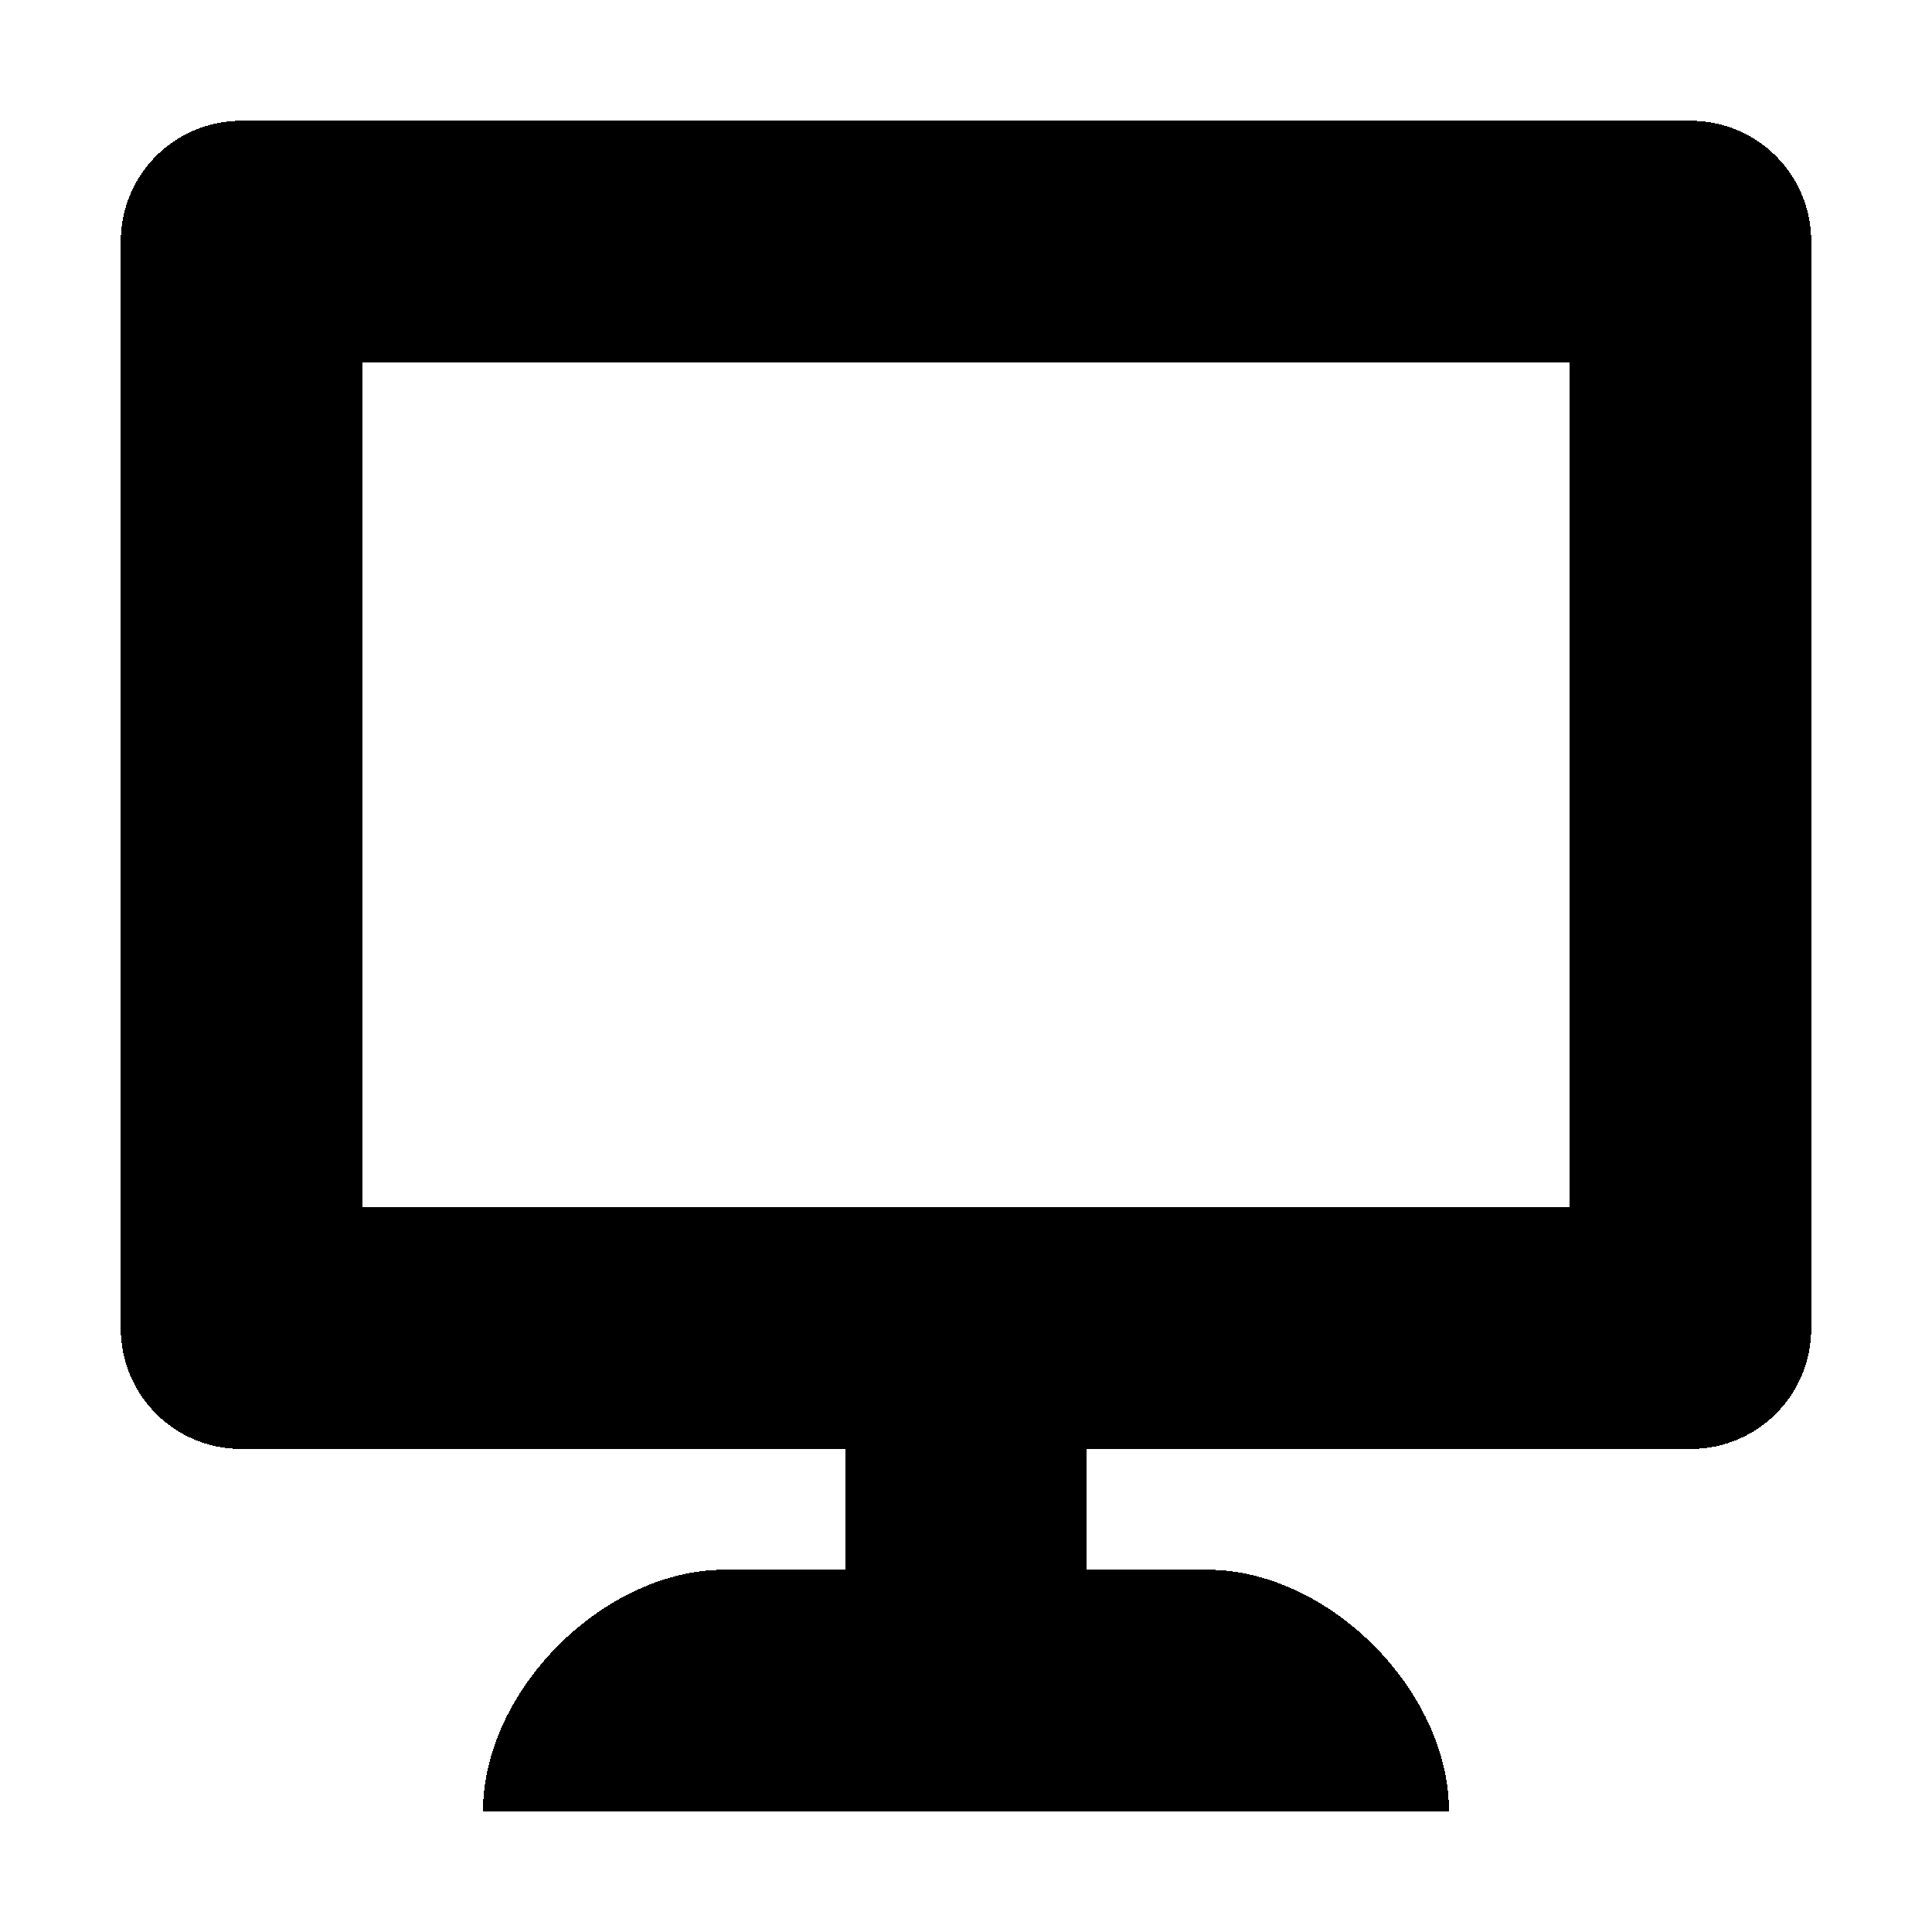
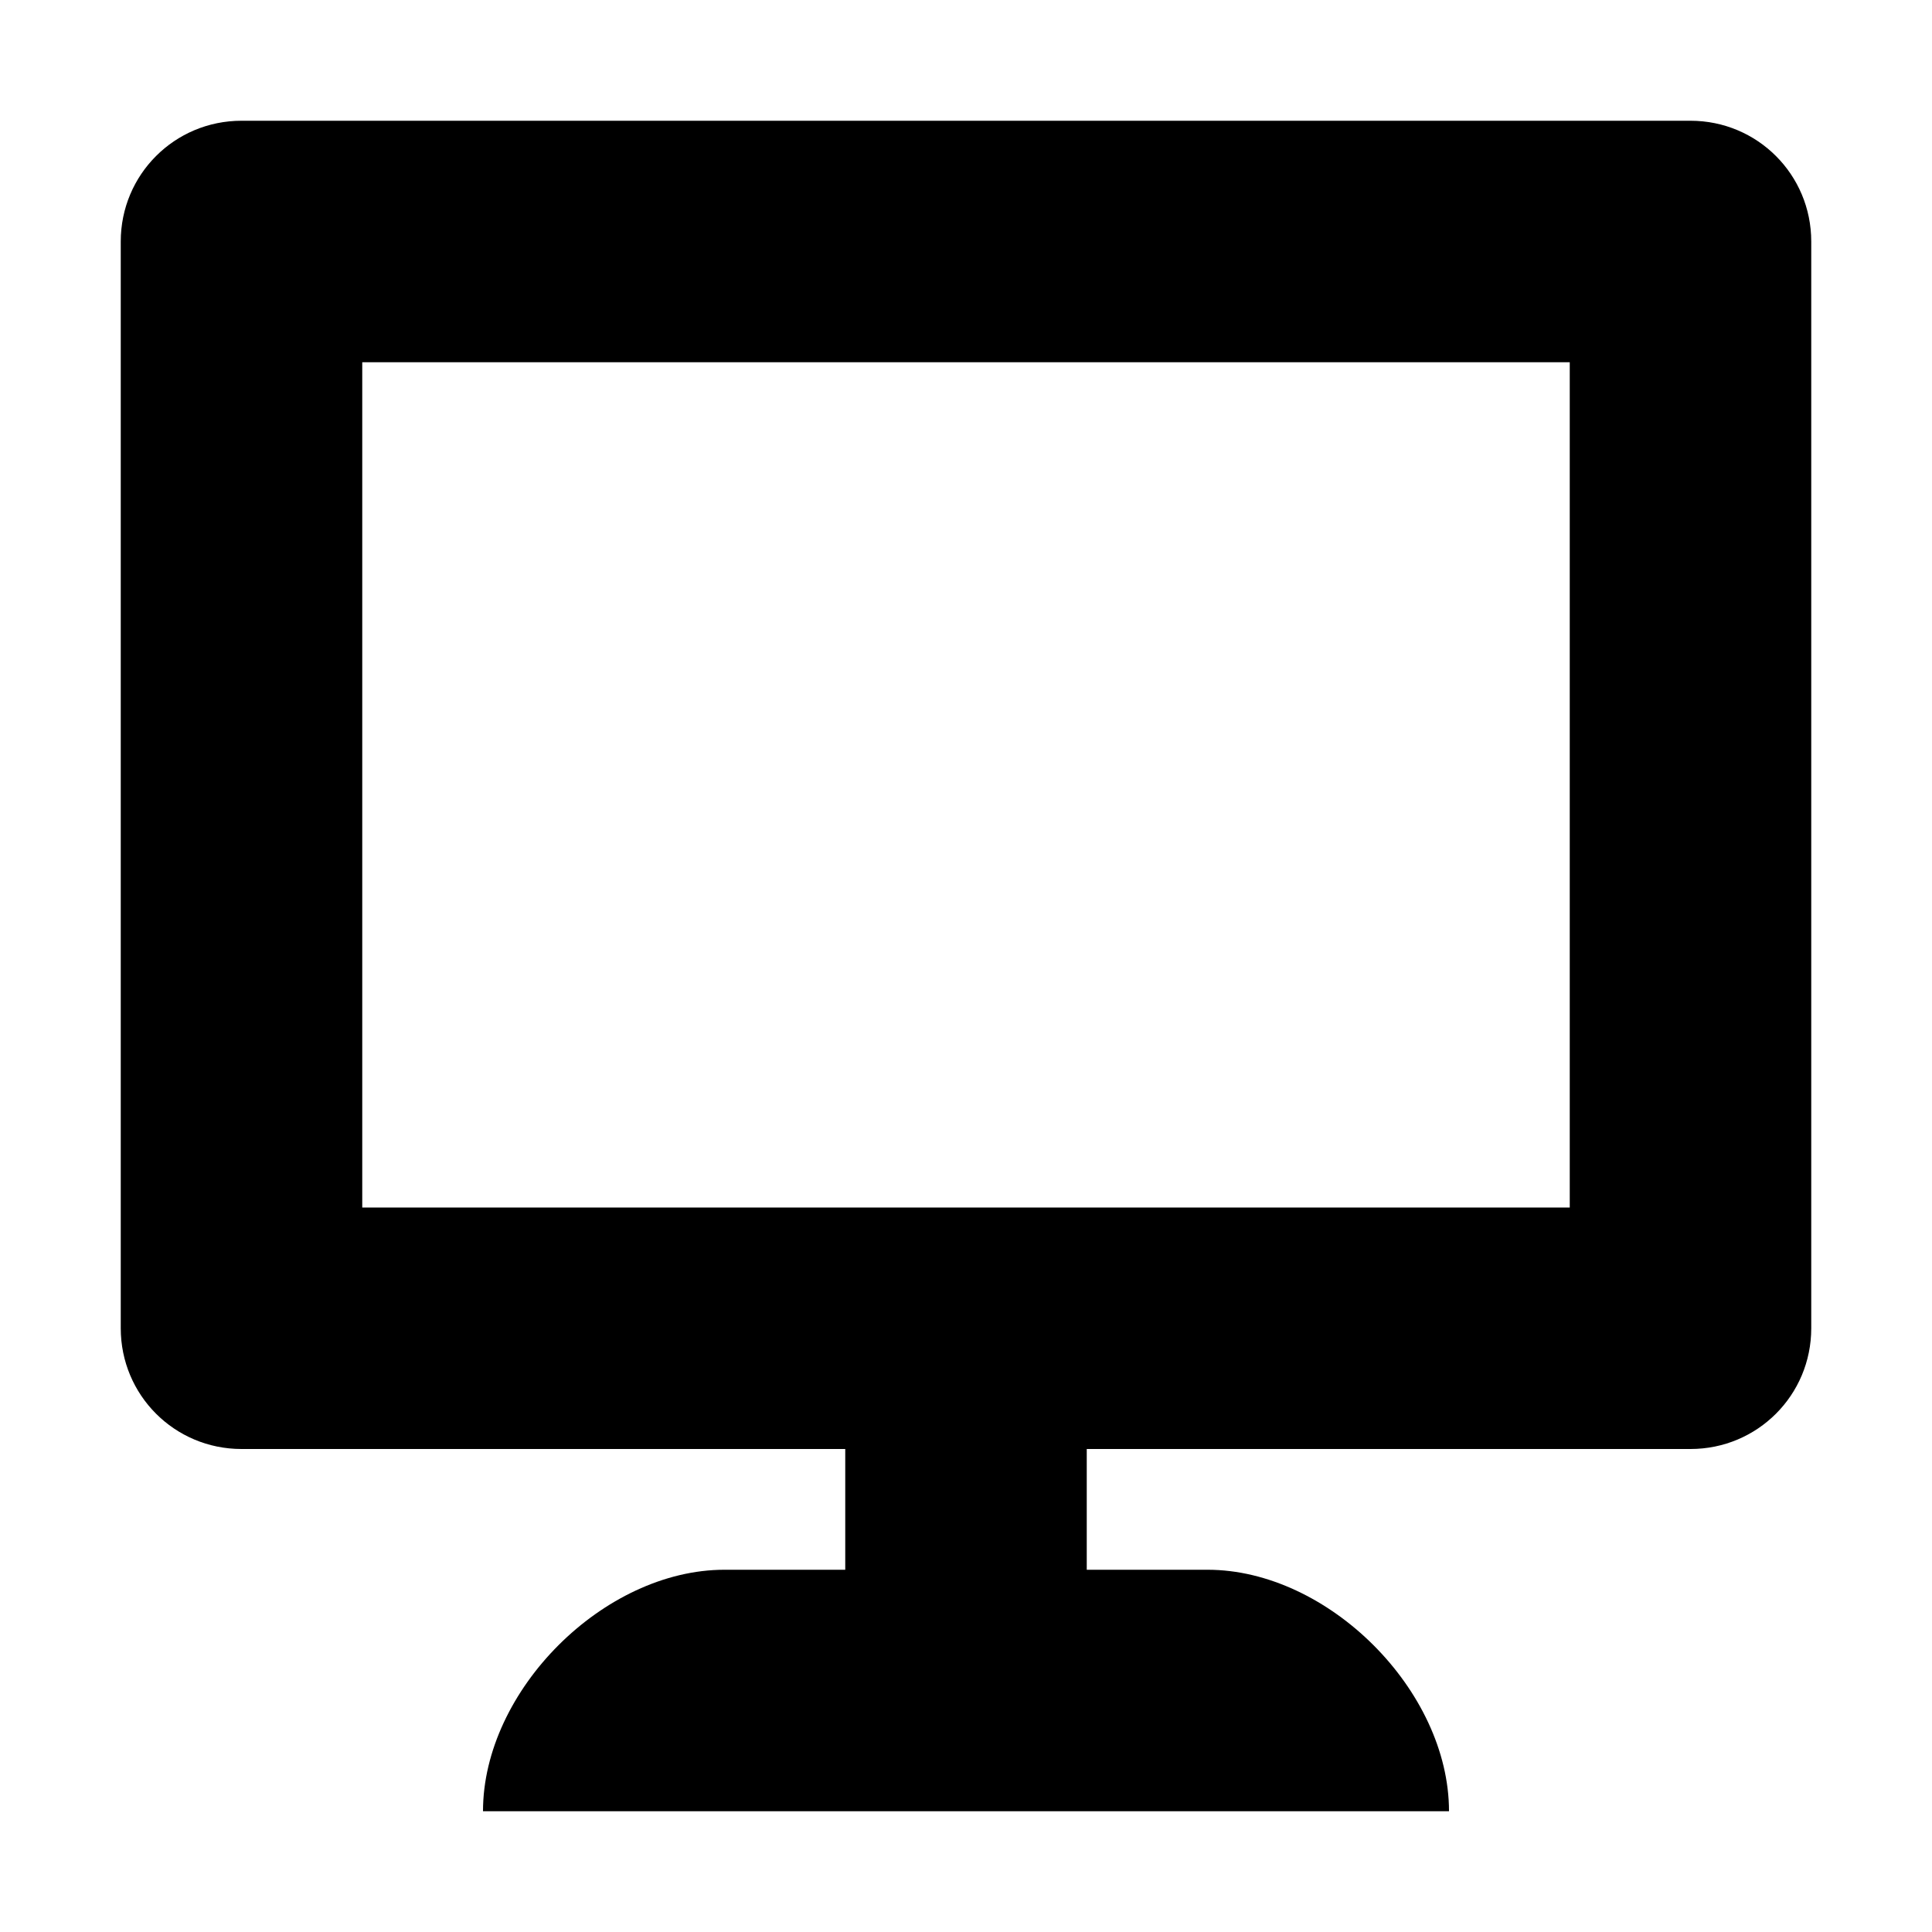
- <svg xmlns="http://www.w3.org/2000/svg" xmlns:xlink="http://www.w3.org/1999/xlink" width="16" height="16" id="svg2" version="1.1" shape-rendering="crispEdges">
+ <svg xmlns="http://www.w3.org/2000/svg" xmlns:xlink="http://www.w3.org/1999/xlink" width="16" height="16" id="svg2" version="1.1">
  <defs id="defs4">
    <linearGradient id="linearGradient5306">
      <stop style="stop-color:#ffffff;stop-opacity:0.099;" offset="0" id="stop5308" />
      <stop style="stop-color:#ffffff;stop-opacity:0;" offset="1" id="stop5310" />
    </linearGradient>
    <linearGradient id="linearGradient5290">
      <stop style="stop-color:#00ffff;stop-opacity:0.098;" offset="0" id="stop5292" />
      <stop id="stop6740" offset="0.5" style="stop-color:#00ff7f;stop-opacity:0.047;" />
      <stop style="stop-color:#00ff00;stop-opacity:0;" offset="1" id="stop5294" />
    </linearGradient>
    <linearGradient id="linearGradient5188">
      <stop style="stop-color:#64b5f6;stop-opacity:0.247;" offset="0" id="stop5198" />
      <stop style="stop-color:#64b5f6;stop-opacity:0;" offset="1" id="stop5192" />
    </linearGradient>
    <linearGradient id="linearGradient3975">
      <stop style="stop-color:#ff5555;stop-opacity:1;" offset="0" id="stop3977" />
    </linearGradient>
    <linearGradient id="linearGradient3969">
      <stop style="stop-color:#87cdde;stop-opacity:1;" offset="0" id="stop3971" />
    </linearGradient>
    <filter id="filter3945" x="0" y="6" width="1.2" style="color-interpolation-filters:sRGB">
      <feDiffuseLighting id="feDiffuseLighting3947" lighting-color="#fdfdfd" surfaceScale="121.495" diffuseConstant="28.448" />
    </filter>
    <filter id="filter3979" style="color-interpolation-filters:sRGB">
      <feFlood flood-opacity="0.2" flood-color="rgb(0,0,0)" result="flood" id="feFlood3981" />
      <feComposite in="flood" in2="SourceGraphic" operator="in" result="composite1" id="feComposite3983" />
      <feGaussianBlur stdDeviation="6" result="blur" id="feGaussianBlur3985" />
      <feOffset dx="0" dy="6" result="offset" id="feOffset3987" />
      <feComposite in="SourceGraphic" in2="offset" operator="over" result="fbSourceGraphic" id="feComposite3989" />
      <feColorMatrix result="fbSourceGraphicAlpha" in="fbSourceGraphic" values="0 0 0 -1 0 0 0 0 -1 0 0 0 0 -1 0 0 0 0 1 0" id="feColorMatrix3991" />
      <feFlood id="feFlood3993" flood-opacity="0.2" flood-color="rgb(0,0,0)" result="flood" in="fbSourceGraphic" />
      <feComposite id="feComposite3995" in2="fbSourceGraphic" in="flood" operator="in" result="composite1" />
      <feGaussianBlur id="feGaussianBlur3997" stdDeviation="6" result="blur" />
      <feOffset id="feOffset3999" dx="0" dy="6" result="offset" />
      <feComposite id="feComposite4001" in2="offset" in="fbSourceGraphic" operator="over" result="composite2" />
    </filter>
    <filter style="color-interpolation-filters:sRGB" id="filter3876">
      <feFlood flood-opacity="0.2" flood-color="rgb(0,0,0)" result="flood" id="feFlood3878" />
      <feComposite in="flood" in2="SourceGraphic" operator="in" result="composite1" id="feComposite3880" />
      <feGaussianBlur stdDeviation="6" result="blur" id="feGaussianBlur3882" />
      <feOffset dx="0" dy="6" result="offset" id="feOffset3884" />
      <feComposite in="SourceGraphic" in2="offset" operator="over" result="fbSourceGraphic" id="feComposite3886" />
      <feColorMatrix result="fbSourceGraphicAlpha" in="fbSourceGraphic" values="0 0 0 -1 0 0 0 0 -1 0 0 0 0 -1 0 0 0 0 1 0" id="feColorMatrix3888" />
      <feFlood id="feFlood3890" flood-opacity="0.397" flood-color="rgb(0,0,0)" result="flood" in="fbSourceGraphic" />
      <feComposite id="feComposite3892" in2="fbSourceGraphic" in="flood" operator="in" result="composite1" />
      <feGaussianBlur id="feGaussianBlur3894" stdDeviation="19.2" result="blur" />
      <feOffset id="feOffset3896" dx="0" dy="6" result="offset" />
      <feComposite id="feComposite3898" in2="offset" in="fbSourceGraphic" operator="over" result="fbSourceGraphic" />
      <feColorMatrix result="fbSourceGraphicAlpha" in="fbSourceGraphic" values="0 0 0 -1 0 0 0 0 -1 0 0 0 0 -1 0 0 0 0 1 0" id="feColorMatrix3900" />
      <feFlood id="feFlood3902" flood-opacity="0.8" flood-color="rgb(0,0,0)" result="flood" in="fbSourceGraphic" />
      <feComposite id="feComposite3904" in2="fbSourceGraphic" in="flood" operator="in" result="composite1" />
      <feGaussianBlur id="feGaussianBlur3906" stdDeviation="19.2" result="blur" />
      <feOffset id="feOffset3908" dx="0" dy="6" result="offset" />
      <feComposite id="feComposite3910" in2="offset" in="fbSourceGraphic" operator="over" result="fbSourceGraphic" />
      <feColorMatrix result="fbSourceGraphicAlpha" in="fbSourceGraphic" values="0 0 0 -1 0 0 0 0 -1 0 0 0 0 -1 0 0 0 0 1 0" id="feColorMatrix3912" />
      <feFlood id="feFlood3914" flood-opacity="0.8" flood-color="rgb(0,0,0)" result="flood" in="fbSourceGraphic" />
      <feComposite id="feComposite3916" in2="fbSourceGraphic" in="flood" operator="in" result="composite1" />
      <feGaussianBlur id="feGaussianBlur3918" stdDeviation="26.1" result="blur" />
      <feOffset id="feOffset3920" dx="0" dy="6" result="offset" />
      <feComposite id="feComposite3922" in2="offset" in="fbSourceGraphic" operator="over" result="fbSourceGraphic" />
      <feColorMatrix result="fbSourceGraphicAlpha" in="fbSourceGraphic" values="0 0 0 -1 0 0 0 0 -1 0 0 0 0 -1 0 0 0 0 1 0" id="feColorMatrix3924" />
      <feFlood id="feFlood3926" flood-opacity="0.8" flood-color="rgb(0,0,0)" result="flood" in="fbSourceGraphic" />
      <feComposite id="feComposite3928" in2="fbSourceGraphic" in="flood" operator="in" result="composite1" />
      <feGaussianBlur id="feGaussianBlur3930" stdDeviation="35.7" result="blur" />
      <feOffset id="feOffset3932" dx="0" dy="6" result="offset" />
      <feComposite id="feComposite3934" in2="offset" in="fbSourceGraphic" operator="over" result="fbSourceGraphic" />
      <feColorMatrix result="fbSourceGraphicAlpha" in="fbSourceGraphic" values="0 0 0 -1 0 0 0 0 -1 0 0 0 0 -1 0 0 0 0 1 0" id="feColorMatrix3936" />
      <feFlood id="feFlood3938" flood-opacity="0.8" flood-color="rgb(0,0,0)" result="flood" in="fbSourceGraphic" />
      <feComposite id="feComposite3940" in2="fbSourceGraphic" in="flood" operator="in" result="composite1" />
      <feGaussianBlur id="feGaussianBlur3942" stdDeviation="6" result="blur" />
      <feOffset id="feOffset3944" dx="0" dy="6" result="offset" />
      <feComposite id="feComposite3946" in2="offset" in="fbSourceGraphic" operator="over" result="fbSourceGraphic" />
      <feColorMatrix result="fbSourceGraphicAlpha" in="fbSourceGraphic" values="0 0 0 -1 0 0 0 0 -1 0 0 0 0 -1 0 0 0 0 1 0" id="feColorMatrix3948" />
      <feFlood id="feFlood3950" flood-opacity="0.8" flood-color="rgb(0,0,0)" result="flood" in="fbSourceGraphic" />
      <feComposite id="feComposite3952" in2="fbSourceGraphic" in="flood" operator="in" result="composite1" />
      <feGaussianBlur id="feGaussianBlur3954" stdDeviation="21.7" result="blur" />
      <feOffset id="feOffset3956" dx="0" dy="6" result="offset" />
      <feComposite id="feComposite3958" in2="offset" in="fbSourceGraphic" operator="over" result="fbSourceGraphic" />
      <feColorMatrix result="fbSourceGraphicAlpha" in="fbSourceGraphic" values="0 0 0 -1 0 0 0 0 -1 0 0 0 0 -1 0 0 0 0 1 0" id="feColorMatrix3960" />
      <feFlood id="feFlood3962" flood-opacity="0.8" flood-color="rgb(0,0,0)" result="flood" in="fbSourceGraphic" />
      <feComposite id="feComposite3964" in2="fbSourceGraphic" in="flood" operator="in" result="composite1" />
      <feGaussianBlur id="feGaussianBlur3966" stdDeviation="21.7" result="blur" />
      <feOffset id="feOffset3968" dx="0" dy="1.9" result="offset" />
      <feComposite id="feComposite3970" in2="offset" in="fbSourceGraphic" operator="over" result="fbSourceGraphic" />
      <feColorMatrix result="fbSourceGraphicAlpha" in="fbSourceGraphic" values="0 0 0 -1 0 0 0 0 -1 0 0 0 0 -1 0 0 0 0 1 0" id="feColorMatrix3972" />
      <feFlood id="feFlood3974" flood-opacity="0.8" flood-color="rgb(0,0,0)" result="flood" in="fbSourceGraphic" />
      <feComposite id="feComposite3976" in2="fbSourceGraphic" in="flood" operator="in" result="composite1" />
      <feGaussianBlur id="feGaussianBlur3978" stdDeviation="21.7" result="blur" />
      <feOffset id="feOffset3980" dx="3.6" dy="1.9" result="offset" />
      <feComposite id="feComposite3982" in2="offset" in="fbSourceGraphic" operator="over" result="fbSourceGraphic" />
      <feColorMatrix result="fbSourceGraphicAlpha" in="fbSourceGraphic" values="0 0 0 -1 0 0 0 0 -1 0 0 0 0 -1 0 0 0 0 1 0" id="feColorMatrix3984" />
      <feFlood id="feFlood3986" flood-opacity="0.8" flood-color="rgb(0,0,0)" result="flood" in="fbSourceGraphic" />
      <feComposite id="feComposite3988" in2="fbSourceGraphic" in="flood" operator="in" result="composite1" />
      <feGaussianBlur id="feGaussianBlur3990" stdDeviation="21.7" result="blur" />
      <feOffset id="feOffset3992" dx="9.6" dy="1.9" result="offset" />
      <feComposite id="feComposite3994" in2="offset" in="fbSourceGraphic" operator="over" result="fbSourceGraphic" />
      <feColorMatrix result="fbSourceGraphicAlpha" in="fbSourceGraphic" values="0 0 0 -1 0 0 0 0 -1 0 0 0 0 -1 0 0 0 0 1 0" id="feColorMatrix3996" />
      <feFlood id="feFlood3998" flood-opacity="0.8" flood-color="rgb(0,0,0)" result="flood" in="fbSourceGraphic" />
      <feComposite id="feComposite4000" in2="fbSourceGraphic" in="flood" operator="in" result="composite1" />
      <feGaussianBlur id="feGaussianBlur4002" stdDeviation="21.7" result="blur" />
      <feOffset id="feOffset4004" dx="1.2" dy="1.9" result="offset" />
      <feComposite id="feComposite4006" in2="offset" in="fbSourceGraphic" operator="over" result="fbSourceGraphic" />
      <feColorMatrix result="fbSourceGraphicAlpha" in="fbSourceGraphic" values="0 0 0 -1 0 0 0 0 -1 0 0 0 0 -1 0 0 0 0 1 0" id="feColorMatrix4008" />
      <feFlood id="feFlood4010" flood-opacity="0.8" flood-color="rgb(0,0,0)" result="flood" in="fbSourceGraphic" />
      <feComposite id="feComposite4012" in2="fbSourceGraphic" in="flood" operator="in" result="composite1" />
      <feGaussianBlur id="feGaussianBlur4014" stdDeviation="21.7" result="blur" />
      <feOffset id="feOffset4016" dx="-1.4" dy="1.9" result="offset" />
      <feComposite id="feComposite4018" in2="offset" in="fbSourceGraphic" operator="over" result="fbSourceGraphic" />
      <feColorMatrix result="fbSourceGraphicAlpha" in="fbSourceGraphic" values="0 0 0 -1 0 0 0 0 -1 0 0 0 0 -1 0 0 0 0 1 0" id="feColorMatrix4020" />
      <feFlood id="feFlood4022" flood-opacity="0.8" flood-color="rgb(0,0,0)" result="flood" in="fbSourceGraphic" />
      <feComposite id="feComposite4024" in2="fbSourceGraphic" in="flood" operator="in" result="composite1" />
      <feGaussianBlur id="feGaussianBlur4026" stdDeviation="21.7" result="blur" />
      <feOffset id="feOffset4028" dx="0.3" dy="1.9" result="offset" />
      <feComposite id="feComposite4030" in2="offset" in="fbSourceGraphic" operator="over" result="fbSourceGraphic" />
      <feColorMatrix result="fbSourceGraphicAlpha" in="fbSourceGraphic" values="0 0 0 -1 0 0 0 0 -1 0 0 0 0 -1 0 0 0 0 1 0" id="feColorMatrix4032" />
      <feFlood id="feFlood4034" flood-opacity="0.8" flood-color="rgb(0,0,0)" result="flood" in="fbSourceGraphic" />
      <feComposite id="feComposite4036" in2="fbSourceGraphic" in="flood" operator="in" result="composite1" />
      <feGaussianBlur id="feGaussianBlur4038" stdDeviation="21.7" result="blur" />
      <feOffset id="feOffset4040" dx="-8.04912e-16" dy="1.9" result="offset" />
      <feComposite id="feComposite4042" in2="offset" in="fbSourceGraphic" operator="over" result="fbSourceGraphic" />
      <feColorMatrix result="fbSourceGraphicAlpha" in="fbSourceGraphic" values="0 0 0 -1 0 0 0 0 -1 0 0 0 0 -1 0 0 0 0 1 0" id="feColorMatrix4044" />
      <feFlood id="feFlood4046" flood-opacity="0.8" flood-color="rgb(0,0,0)" result="flood" in="fbSourceGraphic" />
      <feComposite id="feComposite4048" in2="fbSourceGraphic" in="flood" operator="in" result="composite1" />
      <feGaussianBlur id="feGaussianBlur4050" stdDeviation="21.7" result="blur" />
      <feOffset id="feOffset4052" dx="-8.04912e-16" dy="3.6" result="offset" />
      <feComposite id="feComposite4054" in2="offset" in="fbSourceGraphic" operator="over" result="fbSourceGraphic" />
      <feColorMatrix result="fbSourceGraphicAlpha" in="fbSourceGraphic" values="0 0 0 -1 0 0 0 0 -1 0 0 0 0 -1 0 0 0 0 1 0" id="feColorMatrix4056" />
      <feFlood id="feFlood4058" flood-opacity="0.8" flood-color="rgb(0,0,0)" result="flood" in="fbSourceGraphic" />
      <feComposite id="feComposite4060" in2="fbSourceGraphic" in="flood" operator="in" result="composite1" />
      <feGaussianBlur id="feGaussianBlur4062" stdDeviation="6" result="blur" />
      <feOffset id="feOffset4064" dx="-8.04912e-16" dy="3.6" result="offset" />
      <feComposite id="feComposite4066" in2="offset" in="fbSourceGraphic" operator="over" result="fbSourceGraphic" />
      <feColorMatrix result="fbSourceGraphicAlpha" in="fbSourceGraphic" values="0 0 0 -1 0 0 0 0 -1 0 0 0 0 -1 0 0 0 0 1 0" id="feColorMatrix4080" />
      <feFlood id="feFlood4082" flood-opacity="0.8" flood-color="rgb(0,0,0)" result="flood" in="fbSourceGraphic" />
      <feComposite id="feComposite4084" in2="fbSourceGraphic" in="flood" operator="in" result="composite1" />
      <feGaussianBlur id="feGaussianBlur4086" stdDeviation="6" result="blur" />
      <feOffset id="feOffset4088" dx="-8.04912e-16" dy="3.6" result="offset" />
      <feComposite id="feComposite4090" in2="offset" in="fbSourceGraphic" operator="over" result="fbSourceGraphic" />
      <feColorMatrix result="fbSourceGraphicAlpha" in="fbSourceGraphic" values="0 0 0 -1 0 0 0 0 -1 0 0 0 0 -1 0 0 0 0 1 0" id="feColorMatrix4092" />
      <feFlood id="feFlood4094" flood-opacity="0.8" flood-color="rgb(0,0,0)" result="flood" in="fbSourceGraphic" />
      <feComposite id="feComposite4096" in2="fbSourceGraphic" in="flood" operator="in" result="composite1" />
      <feGaussianBlur id="feGaussianBlur4098" stdDeviation="6" result="blur" />
      <feOffset id="feOffset4100" dx="-8.04912e-16" dy="7.7" result="offset" />
      <feComposite id="feComposite4102" in2="offset" in="fbSourceGraphic" operator="over" result="fbSourceGraphic" />
      <feColorMatrix result="fbSourceGraphicAlpha" in="fbSourceGraphic" values="0 0 0 -1 0 0 0 0 -1 0 0 0 0 -1 0 0 0 0 1 0" id="feColorMatrix4104" />
      <feFlood id="feFlood4106" flood-opacity="0.8" flood-color="rgb(0,0,0)" result="flood" in="fbSourceGraphic" />
      <feComposite id="feComposite4108" in2="fbSourceGraphic" in="flood" operator="in" result="composite1" />
      <feGaussianBlur id="feGaussianBlur4110" stdDeviation="6" result="blur" />
      <feOffset id="feOffset4112" dx="-8.04912e-16" dy="11.6" result="offset" />
      <feComposite id="feComposite4114" in2="offset" in="fbSourceGraphic" operator="over" result="fbSourceGraphic" />
      <feColorMatrix result="fbSourceGraphicAlpha" in="fbSourceGraphic" values="0 0 0 -1 0 0 0 0 -1 0 0 0 0 -1 0 0 0 0 1 0" id="feColorMatrix4116" />
      <feFlood id="feFlood4118" flood-opacity="0.5" flood-color="rgb(0,0,0)" result="flood" in="fbSourceGraphic" />
      <feComposite id="feComposite4120" in2="fbSourceGraphic" in="flood" operator="in" result="composite1" />
      <feGaussianBlur id="feGaussianBlur4122" stdDeviation="6" result="blur" />
      <feOffset id="feOffset4124" dx="-8.04912e-16" dy="11.6" result="offset" />
      <feComposite id="feComposite4126" in2="offset" in="fbSourceGraphic" operator="over" result="fbSourceGraphic" />
      <feColorMatrix result="fbSourceGraphicAlpha" in="fbSourceGraphic" values="0 0 0 -1 0 0 0 0 -1 0 0 0 0 -1 0 0 0 0 1 0" id="feColorMatrix4128" />
      <feFlood id="feFlood4130" flood-opacity="0.3" flood-color="rgb(0,0,0)" result="flood" in="fbSourceGraphic" />
      <feComposite id="feComposite4132" in2="fbSourceGraphic" in="flood" operator="in" result="composite1" />
      <feGaussianBlur id="feGaussianBlur4134" stdDeviation="6" result="blur" />
      <feOffset id="feOffset4136" dx="-8.04912e-16" dy="11.6" result="offset" />
      <feComposite id="feComposite4138" in2="offset" in="fbSourceGraphic" operator="over" result="fbSourceGraphic" />
      <feColorMatrix result="fbSourceGraphicAlpha" in="fbSourceGraphic" values="0 0 0 -1 0 0 0 0 -1 0 0 0 0 -1 0 0 0 0 1 0" id="feColorMatrix4140" />
      <feFlood id="feFlood4142" flood-opacity="0.2" flood-color="rgb(0,0,0)" result="flood" in="fbSourceGraphic" />
      <feComposite id="feComposite4144" in2="fbSourceGraphic" in="flood" operator="in" result="composite1" />
      <feGaussianBlur id="feGaussianBlur4146" stdDeviation="6" result="blur" />
      <feOffset id="feOffset4148" dx="-8.04912e-16" dy="11.6" result="offset" />
      <feComposite id="feComposite4150" in2="offset" in="fbSourceGraphic" operator="over" result="fbSourceGraphic" />
      <feColorMatrix result="fbSourceGraphicAlpha" in="fbSourceGraphic" values="0 0 0 -1 0 0 0 0 -1 0 0 0 0 -1 0 0 0 0 1 0" id="feColorMatrix4152" />
      <feFlood id="feFlood4154" flood-opacity="0.2" flood-color="rgb(0,0,0)" result="flood" in="fbSourceGraphic" />
      <feComposite id="feComposite4156" in2="fbSourceGraphic" in="flood" operator="in" result="composite1" />
      <feGaussianBlur id="feGaussianBlur4158" stdDeviation="6" result="blur" />
      <feOffset id="feOffset4160" dx="-8.04912e-16" dy="11.6" result="offset" />
      <feComposite id="feComposite4162" in2="offset" in="fbSourceGraphic" operator="over" result="fbSourceGraphic" />
      <feColorMatrix result="fbSourceGraphicAlpha" in="fbSourceGraphic" values="0 0 0 -1 0 0 0 0 -1 0 0 0 0 -1 0 0 0 0 1 0" id="feColorMatrix4164" />
      <feFlood id="feFlood4166" flood-opacity="0.2" flood-color="rgb(0,0,0)" result="flood" in="fbSourceGraphic" />
      <feComposite id="feComposite4168" in2="fbSourceGraphic" in="flood" operator="in" result="composite1" />
      <feGaussianBlur id="feGaussianBlur4170" stdDeviation="6" result="blur" />
      <feOffset id="feOffset4172" dx="-8.04912e-16" dy="6" result="offset" />
      <feComposite id="feComposite4174" in2="offset" in="fbSourceGraphic" operator="over" result="composite2" />
    </filter>
    <filter id="filter4522" style="color-interpolation-filters:sRGB">
      <feGaussianBlur stdDeviation="3" id="feGaussianBlur4524" />
      <feColorMatrix result="fbSourceGraphic" values="1 0 0 0 0 0 1 0 0 0 0 0 1 0 0 0 0 0 6 -2.5 " id="feColorMatrix4526" />
    </filter>
    <filter id="filter4576" style="color-interpolation-filters:sRGB">
      <feGaussianBlur stdDeviation="3" id="feGaussianBlur4578" />
      <feColorMatrix result="fbSourceGraphic" values="1 0 0 0 0 0 1 0 0 0 0 0 1 0 0 0 0 0 6 -2.5 " id="feColorMatrix4580" />
    </filter>
    <filter id="filter4576-0" style="color-interpolation-filters:sRGB">
      <feGaussianBlur stdDeviation="3" id="feGaussianBlur4578-8" />
      <feColorMatrix result="fbSourceGraphic" values="1 0 0 0 0 0 1 0 0 0 0 0 1 0 0 0 0 0 6 -2.5 " id="feColorMatrix4580-0" />
    </filter>
    <filter id="filter4576-0-0" style="color-interpolation-filters:sRGB">
      <feGaussianBlur stdDeviation="3" id="feGaussianBlur4578-8-5" />
      <feColorMatrix result="fbSourceGraphic" values="1 0 0 0 0 0 1 0 0 0 0 0 1 0 0 0 0 0 6 -2.5 " id="feColorMatrix4580-0-2" />
    </filter>
    <filter id="filter4576-0-0-4" style="color-interpolation-filters:sRGB">
      <feGaussianBlur stdDeviation="3" id="feGaussianBlur4578-8-5-2" />
      <feColorMatrix result="fbSourceGraphic" values="1 0 0 0 0 0 1 0 0 0 0 0 1 0 0 0 0 0 6 -2.5 " id="feColorMatrix4580-0-2-7" />
    </filter>
    <radialGradient xlink:href="#linearGradient5306" id="radialGradient5296" cx="9" cy="1032.112" fx="9" fy="1032.112" r="10.125" gradientUnits="userSpaceOnUse" gradientTransform="matrix(1.944444,0,0,1.944447,-13.5625,-977.5881)" />
    <linearGradient xlink:href="#linearGradient5306" id="linearGradient5312" x1="-15.75" y1="1029.3" x2="23.625" y2="1029.3" gradientUnits="userSpaceOnUse" />
    <linearGradient id="linearGradient3783-1">
      <stop id="stop3785-2" offset="0" style="stop-color:#1e94d3;stop-opacity:1;" />
      <stop style="stop-color:#1e94d3;stop-opacity:1;" offset="1" id="stop3803-6" />
    </linearGradient>
    <linearGradient gradientUnits="userSpaceOnUse" y2="50" x2="30" y1="90" x1="-10" id="linearGradient3827-7" xlink:href="#linearGradient3783-1" />
    <linearGradient gradientUnits="userSpaceOnUse" y2="50" x2="30" y1="90" x1="-10" id="linearGradient3827" xlink:href="#linearGradient3783" />
    <linearGradient id="linearGradient3783">
      <stop id="stop3785" offset="0" style="stop-color:#1e94d3;stop-opacity:1;" />
      <stop style="stop-color:#1e94d3;stop-opacity:1;" offset="1" id="stop3803" />
    </linearGradient>
    <linearGradient id="linearGradient3821">
      <stop id="stop3823" offset="0" style="stop-color:#37aee2;stop-opacity:1;" />
      <stop id="stop3825" offset="1" style="stop-color:#1e96c8;stop-opacity:1;" />
    </linearGradient>
    <linearGradient id="linearGradient3829">
      <stop style="stop-color:#1f96d4;stop-opacity:1;" offset="0" id="stop3831" />
      <stop style="stop-color:#37aee2;stop-opacity:1;" offset="1" id="stop3833" />
    </linearGradient>
    <linearGradient id="linearGradient3877">
      <stop id="stop3879" offset="0" style="stop-color:#eff7fc;stop-opacity:1;" />
      <stop id="stop3881" offset="1" style="stop-color:#ffffff;stop-opacity:1;" />
    </linearGradient>
    <linearGradient id="linearGradient3689">
      <stop id="stop3691" offset="0" style="stop-color:#f68000;stop-opacity:1;" />
      <stop id="stop3693" offset="1" style="stop-color:#fd9800;stop-opacity:1;" />
    </linearGradient>
    <linearGradient id="linearGradient3675">
      <stop id="stop3677" offset="0" style="stop-color:#ffb900;stop-opacity:1;" />
      <stop id="stop3679" offset="1" style="stop-color:#ffd76b;stop-opacity:1;" />
    </linearGradient>
    <linearGradient y2="463.262" x2="412.23" y1="461.921" x1="-113.893" gradientUnits="userSpaceOnUse" id="linearGradient3840" xlink:href="#linearGradient3675" />
    <linearGradient id="linearGradient3634">
      <stop style="stop-color:#7a8288;stop-opacity:1;" offset="0" id="stop3636" />
      <stop id="stop3638" offset="0.076" style="stop-color:#9fa3a7;stop-opacity:1;" />
      <stop style="stop-color:#7d858b;stop-opacity:1;" offset="1" id="stop3640" />
    </linearGradient>
    <linearGradient y2="12.703" x2="151.346" y1="-0.642" x1="107.209" gradientTransform="matrix(0.2822222,0,0,0.2822222,-0.1398399,-0.01181449)" gradientUnits="userSpaceOnUse" id="linearGradient3838" xlink:href="#linearGradient3634" />
    <linearGradient id="linearGradient3712">
      <stop id="stop3714" offset="0" style="stop-color:#a1abb2;stop-opacity:1;" />
      <stop style="stop-color:#eaeced;stop-opacity:1;" offset="0.148" id="stop3720" />
      <stop id="stop3716" offset="1" style="stop-color:#c6ccd0;stop-opacity:1;" />
    </linearGradient>
    <linearGradient y2="27.389" x2="164.759" y1="12.641" x1="104.886" gradientUnits="userSpaceOnUse" id="linearGradient3836" xlink:href="#linearGradient3712" />
    <linearGradient id="linearGradient3702">
      <stop id="stop3704" offset="0" style="stop-color:#7a8288;stop-opacity:1;" />
      <stop style="stop-color:#9fa3a7;stop-opacity:1;" offset="0.529" id="stop3710" />
      <stop id="stop3706" offset="1" style="stop-color:#7d858b;stop-opacity:1;" />
    </linearGradient>
    <linearGradient y2="268.415" x2="334.031" y1="252.484" x1="18.875" gradientUnits="userSpaceOnUse" id="linearGradient3834" xlink:href="#linearGradient3702" />
    <linearGradient id="linearGradient3626">
      <stop style="stop-color:#a1abb2;stop-opacity:1;" offset="0" id="stop3628" />
      <stop id="stop3630" offset="0.083" style="stop-color:#eaeced;stop-opacity:1;" />
      <stop style="stop-color:#c6ccd0;stop-opacity:1;" offset="1" id="stop3632" />
    </linearGradient>
    <linearGradient y2="290.7" x2="278.432" y1="228.6" x1="44.104" gradientUnits="userSpaceOnUse" id="linearGradient3832" xlink:href="#linearGradient3626" />
    <linearGradient id="linearGradient3646">
      <stop id="stop3648" offset="0" style="stop-color:#f48200;stop-opacity:0;" />
      <stop style="stop-color:#f48200;stop-opacity:0.728;" offset="0.589" id="stop3654" />
      <stop id="stop3658" offset="0.816" style="stop-color:#cc5f00;stop-opacity:1;" />
      <stop id="stop3650" offset="1" style="stop-color:#a43d00;stop-opacity:1;" />
    </linearGradient>
    <linearGradient y2="55.356" x2="261.622" y1="70.105" x1="115.202" gradientUnits="userSpaceOnUse" id="linearGradient3830" xlink:href="#linearGradient3646" />
    <linearGradient id="linearGradient3668">
      <stop style="stop-color:#9b4400;stop-opacity:1;" offset="0" id="stop3670" />
      <stop style="stop-color:#e56300;stop-opacity:1;" offset="1" id="stop3672" />
    </linearGradient>
    <linearGradient y2="108.988" x2="93.522" y1="102.284" x1="64.751" gradientUnits="userSpaceOnUse" id="linearGradient3828" xlink:href="#linearGradient3668" />
    <linearGradient id="linearGradient3649">
      <stop id="stop3651" offset="0" style="stop-color:#e26400;stop-opacity:1;" />
      <stop id="stop3653" offset="1" style="stop-color:#ffb900;stop-opacity:1;" />
    </linearGradient>
    <linearGradient y2="125.316" x2="44.376" y1="100.342" x1="40.775" gradientTransform="matrix(1,0,0,1.020233,0,-1.423461)" gradientUnits="userSpaceOnUse" id="linearGradient3826" xlink:href="#linearGradient3649" />
    <linearGradient id="linearGradient3689-2">
      <stop id="stop3691-2" offset="0" style="stop-color:#f68000;stop-opacity:1;" />
      <stop id="stop3693-3" offset="1" style="stop-color:#fd9800;stop-opacity:1;" />
    </linearGradient>
    <linearGradient id="linearGradient3675-8">
      <stop id="stop3677-4" offset="0" style="stop-color:#ffb900;stop-opacity:1;" />
      <stop id="stop3679-7" offset="1" style="stop-color:#ffd76b;stop-opacity:1;" />
    </linearGradient>
    <linearGradient y2="463.262" x2="412.23" y1="461.921" x1="-113.893" gradientUnits="userSpaceOnUse" id="linearGradient3840-4" xlink:href="#linearGradient3675-8" />
    <linearGradient id="linearGradient3634-7">
      <stop style="stop-color:#7a8288;stop-opacity:1;" offset="0" id="stop3636-4" />
      <stop id="stop3638-6" offset="0.076" style="stop-color:#9fa3a7;stop-opacity:1;" />
      <stop style="stop-color:#7d858b;stop-opacity:1;" offset="1" id="stop3640-9" />
    </linearGradient>
    <linearGradient y2="12.703" x2="151.346" y1="-0.642" x1="107.209" gradientTransform="matrix(0.2822222,0,0,0.2822222,-0.1398399,-0.01181449)" gradientUnits="userSpaceOnUse" id="linearGradient3838-1" xlink:href="#linearGradient3634-7" />
    <linearGradient id="linearGradient3712-7">
      <stop id="stop3714-7" offset="0" style="stop-color:#a1abb2;stop-opacity:1;" />
      <stop style="stop-color:#eaeced;stop-opacity:1;" offset="0.148" id="stop3720-2" />
      <stop id="stop3716-3" offset="1" style="stop-color:#c6ccd0;stop-opacity:1;" />
    </linearGradient>
    <linearGradient y2="27.389" x2="164.759" y1="12.641" x1="104.886" gradientUnits="userSpaceOnUse" id="linearGradient3836-7" xlink:href="#linearGradient3712-7" />
    <linearGradient id="linearGradient3702-3">
      <stop id="stop3704-5" offset="0" style="stop-color:#7a8288;stop-opacity:1;" />
      <stop style="stop-color:#9fa3a7;stop-opacity:1;" offset="0.529" id="stop3710-4" />
      <stop id="stop3706-4" offset="1" style="stop-color:#7d858b;stop-opacity:1;" />
    </linearGradient>
    <linearGradient y2="268.415" x2="334.031" y1="252.484" x1="18.875" gradientUnits="userSpaceOnUse" id="linearGradient3834-9" xlink:href="#linearGradient3702-3" />
    <linearGradient id="linearGradient3626-6">
      <stop style="stop-color:#a1abb2;stop-opacity:1;" offset="0" id="stop3628-0" />
      <stop id="stop3630-5" offset="0.083" style="stop-color:#eaeced;stop-opacity:1;" />
      <stop style="stop-color:#c6ccd0;stop-opacity:1;" offset="1" id="stop3632-7" />
    </linearGradient>
    <linearGradient y2="290.7" x2="278.432" y1="228.6" x1="44.104" gradientUnits="userSpaceOnUse" id="linearGradient3832-3" xlink:href="#linearGradient3626-6" />
    <linearGradient id="linearGradient3646-6">
      <stop id="stop3648-6" offset="0" style="stop-color:#f48200;stop-opacity:0;" />
      <stop style="stop-color:#f48200;stop-opacity:0.728;" offset="0.589" id="stop3654-6" />
      <stop id="stop3658-4" offset="0.816" style="stop-color:#cc5f00;stop-opacity:1;" />
      <stop id="stop3650-0" offset="1" style="stop-color:#a43d00;stop-opacity:1;" />
    </linearGradient>
    <linearGradient y2="55.356" x2="261.622" y1="70.105" x1="115.202" gradientUnits="userSpaceOnUse" id="linearGradient3830-6" xlink:href="#linearGradient3646-6" />
    <linearGradient id="linearGradient3668-5">
      <stop style="stop-color:#9b4400;stop-opacity:1;" offset="0" id="stop3670-3" />
      <stop style="stop-color:#e56300;stop-opacity:1;" offset="1" id="stop3672-2" />
    </linearGradient>
    <linearGradient y2="108.988" x2="93.522" y1="102.284" x1="64.751" gradientUnits="userSpaceOnUse" id="linearGradient3828-1" xlink:href="#linearGradient3668-5" />
    <linearGradient id="linearGradient3649-3">
      <stop id="stop3651-9" offset="0" style="stop-color:#e26400;stop-opacity:1;" />
      <stop id="stop3653-7" offset="1" style="stop-color:#ffb900;stop-opacity:1;" />
    </linearGradient>
    <linearGradient y2="125.316" x2="44.376" y1="100.342" x1="40.775" gradientTransform="matrix(1,0,0,1.020233,0,-1.423461)" gradientUnits="userSpaceOnUse" id="linearGradient3826-1" xlink:href="#linearGradient3649-3" />
    <linearGradient id="linearGradient2460" y2="44.984" gradientUnits="userSpaceOnUse" x2="19.36" y1="21.031" x1="19.245">
      <stop id="stop3602" style="stop-color:#fafafa;stop-opacity:1;" offset="0" />
      <stop id="stop3604" style="stop-color:#f0f0f0;stop-opacity:1;" offset="1" />
    </linearGradient>
    <linearGradient xlink:href="#linearGradient2460" id="linearGradient3157" gradientUnits="userSpaceOnUse" gradientTransform="matrix(12.10256,0,0,12.10256,-34.46825,-46.18711)" x1="18.93" y1="6.295" x2="19.36" y2="36.644" />
    <linearGradient id="linearGradient5479-2">
      <stop id="stop5481-7" offset="0" style="stop-color:#be5300;stop-opacity:1;" />
      <stop style="stop-color:#f07300;stop-opacity:1" offset="0.763" id="stop5483-4" />
      <stop id="stop5485-2" offset="1" style="stop-color:#e67700;stop-opacity:1;" />
    </linearGradient>
    <linearGradient y2="134.644" x2="128.507" y1="101.118" x1="4.11" gradientTransform="matrix(1.235159,0,0,1.235159,262.2571,326.9873)" gradientUnits="userSpaceOnUse" id="linearGradient3900" xlink:href="#linearGradient5479-2" />
    <linearGradient id="linearGradient5479-6">
      <stop style="stop-color:#be5300;stop-opacity:1;" offset="0" id="stop5481-6" />
      <stop id="stop5483-0" offset="0.763" style="stop-color:#f07300;stop-opacity:1" />
      <stop style="stop-color:#e67700;stop-opacity:1;" offset="1" id="stop5485-5" />
    </linearGradient>
    <linearGradient xlink:href="#linearGradient5479-6" id="linearGradient5467-1" gradientUnits="userSpaceOnUse" gradientTransform="matrix(1.235159,0,0,1.235159,262.2571,326.9873)" x1="4.11" y1="101.118" x2="128.507" y2="134.644" />
    <linearGradient id="linearGradient5447">
      <stop id="stop5451" offset="0" style="stop-color:#e66e00;stop-opacity:1;" />
      <stop style="stop-color:#e67700;stop-opacity:1;" offset="1" id="stop5453" />
    </linearGradient>
    <linearGradient id="linearGradient5479">
      <stop style="stop-color:#be5300;stop-opacity:1;" offset="0" id="stop5481" />
      <stop id="stop5483" offset="0.763" style="stop-color:#f07300;stop-opacity:1" />
      <stop style="stop-color:#e67700;stop-opacity:1;" offset="1" id="stop5485" />
    </linearGradient>
    <linearGradient xlink:href="#linearGradient5479" id="linearGradient5467" gradientUnits="userSpaceOnUse" gradientTransform="matrix(1.235159,0,0,1.235159,262.2571,326.9873)" x1="4.11" y1="101.118" x2="128.507" y2="134.644" />
    <linearGradient gradientTransform="matrix(1.005865,0,0,0.994169,100,0)" gradientUnits="userSpaceOnUse" id="linearGradient3416" y2="7.017" x2="45.448" y1="92.54" x1="45.448">
      <stop offset="0" style="stop-color:#000000;stop-opacity:1" id="stop3418" />
      <stop offset="1" style="stop-color:#000000;stop-opacity:0.588" id="stop3420" />
    </linearGradient>
    <linearGradient xlink:href="#ButtonShadow-0-1-1-5" id="linearGradient5342" gradientUnits="userSpaceOnUse" gradientTransform="matrix(1.007415,0,0,1.007415,-810.4888,593.1369)" x1="1012.513" y1="484.417" x2="1006.808" y2="20.626" />
    <linearGradient gradientTransform="matrix(1.005865,0,0,0.994169,100,0)" gradientUnits="userSpaceOnUse" id="linearGradient3409" y2="7.017" x2="45.448" y1="92.54" x1="45.448">
      <stop offset="0" style="stop-color:#000000;stop-opacity:1" id="stop3411" />
      <stop offset="1" style="stop-color:#000000;stop-opacity:0.588" id="stop3413" />
    </linearGradient>
    <linearGradient gradientTransform="matrix(1.005865,0,0,0.994169,100,0)" gradientUnits="userSpaceOnUse" id="linearGradient3402" y2="7.017" x2="45.448" y1="92.54" x1="45.448">
      <stop offset="0" style="stop-color:#000000;stop-opacity:1" id="stop3404" />
      <stop offset="1" style="stop-color:#000000;stop-opacity:0.588" id="stop3406" />
    </linearGradient>
    <linearGradient gradientTransform="matrix(1.005865,0,0,0.994169,100,0)" gradientUnits="userSpaceOnUse" id="linearGradient3395" y2="7.017" x2="45.448" y1="92.54" x1="45.448">
      <stop offset="0" style="stop-color:#000000;stop-opacity:1" id="stop3397" />
      <stop offset="1" style="stop-color:#000000;stop-opacity:0.588" id="stop3399" />
    </linearGradient>
    <linearGradient gradientTransform="matrix(1.005865,0,0,0.994169,100,0)" gradientUnits="userSpaceOnUse" id="ButtonShadow-0-1-1-5" y2="7.017" x2="45.448" y1="92.54" x1="45.448">
      <stop offset="0" style="stop-color:#000000;stop-opacity:1" id="stop3750-8-9-3-6" />
      <stop offset="1" style="stop-color:#000000;stop-opacity:0.588" id="stop3752-5-6-4-2" />
    </linearGradient>
    <linearGradient id="linearGradient4046">
      <stop offset="0" style="stop-color:#000000;stop-opacity:1;" id="stop4048" />
      <stop offset="1" style="stop-color:#ffffff;stop-opacity:0.2" id="stop4050" />
    </linearGradient>
    <linearGradient id="linearGradient3737">
      <stop offset="0" style="stop-color:#ffffff;stop-opacity:1" id="stop3739" />
      <stop offset="1" style="stop-color:#ffffff;stop-opacity:0" id="stop3741" />
    </linearGradient>
    <linearGradient id="linearGradient4487">
      <stop offset="0" style="stop-color:#000000;stop-opacity:1" id="stop4489" />
      <stop offset="1" style="stop-color:#000000;stop-opacity:0" id="stop4491" />
    </linearGradient>
    <linearGradient y2="251.661" x2="1011.953" y1="476.26" x1="1016.104" gradientTransform="translate(-146.2203,369.0885)" gradientUnits="userSpaceOnUse" id="linearGradient4082" xlink:href="#linearGradient4487" />
    <linearGradient xlink:href="#SVGID_2_" id="linearGradient3803" x1="259.994" y1="44" x2="259.994" y2="464" gradientUnits="userSpaceOnUse" />
    <linearGradient y2="217.459" x2="200.051" y1="185.074" x1="200.051" gradientTransform="matrix(9.257474,0,0,9.257474,-1595.928,-1607.211)" gradientUnits="userSpaceOnUse" id="linearGradient3017" xlink:href="#SVGID_2_" />
    <linearGradient xlink:href="#SVGID_2_" id="linearGradient3021" gradientUnits="userSpaceOnUse" gradientTransform="matrix(13.57763,0,0,13.57763,-2026.162,-2566.71)" x1="200.051" y1="185.074" x2="200.051" y2="217.459" />
    <linearGradient y2="217.459" x2="200.051" y1="185.074" x1="200.051" gradientUnits="userSpaceOnUse" id="SVGID_2_">
      <stop id="stop13" style="stop-color:#61B74A" offset="0" />
      <stop id="stop15" style="stop-color:#449934" offset="1" />
    </linearGradient>
    <radialGradient gradientUnits="userSpaceOnUse" gradientTransform="matrix(1,0,0,1.049991,0,-19.27059)" r="191.619" fy="385.484" fx="558.354" cy="385.484" cx="558.354" id="radialGradient3867" xlink:href="#XMLID_74_-8-1" />
    <linearGradient y2="48.085" x2="78.466" y1="56.301" x1="64.478" gradientUnits="userSpaceOnUse" id="XMLID_74_-8-1">
      <stop id="stop155-3-8" style="stop-color:#ffffff;stop-opacity:1;" offset="0" />
      <stop id="stop157-94-6" style="stop-color:#e6e6e6;stop-opacity:1;" offset="1" />
    </linearGradient>
  </defs>
  <g id="layer2" transform="translate(1.000843,1.0005)">
    <path id="rect1283" style="fill:#000000;stroke-width:3.5" d="M 2 1 C 1.446 1 1 1.446 1 2 L 1 11 C 1 11.554 1.446 12 2 12 L 7 12 L 7 13 L 6 13 C 5 13 4 14 4 15 L 12 15 C 12 14 11 13 10 13 L 9 13 L 9 12 L 14 12 C 14.554 12 15 11.554 15 11 L 15 2 C 15 1.446 14.554 1 14 1 L 2 1 z M 3 3 L 13 3 L 13 10 L 3 10 L 3 3 z " transform="translate(-1.000843,-1.0005)" />
  </g>
</svg>
